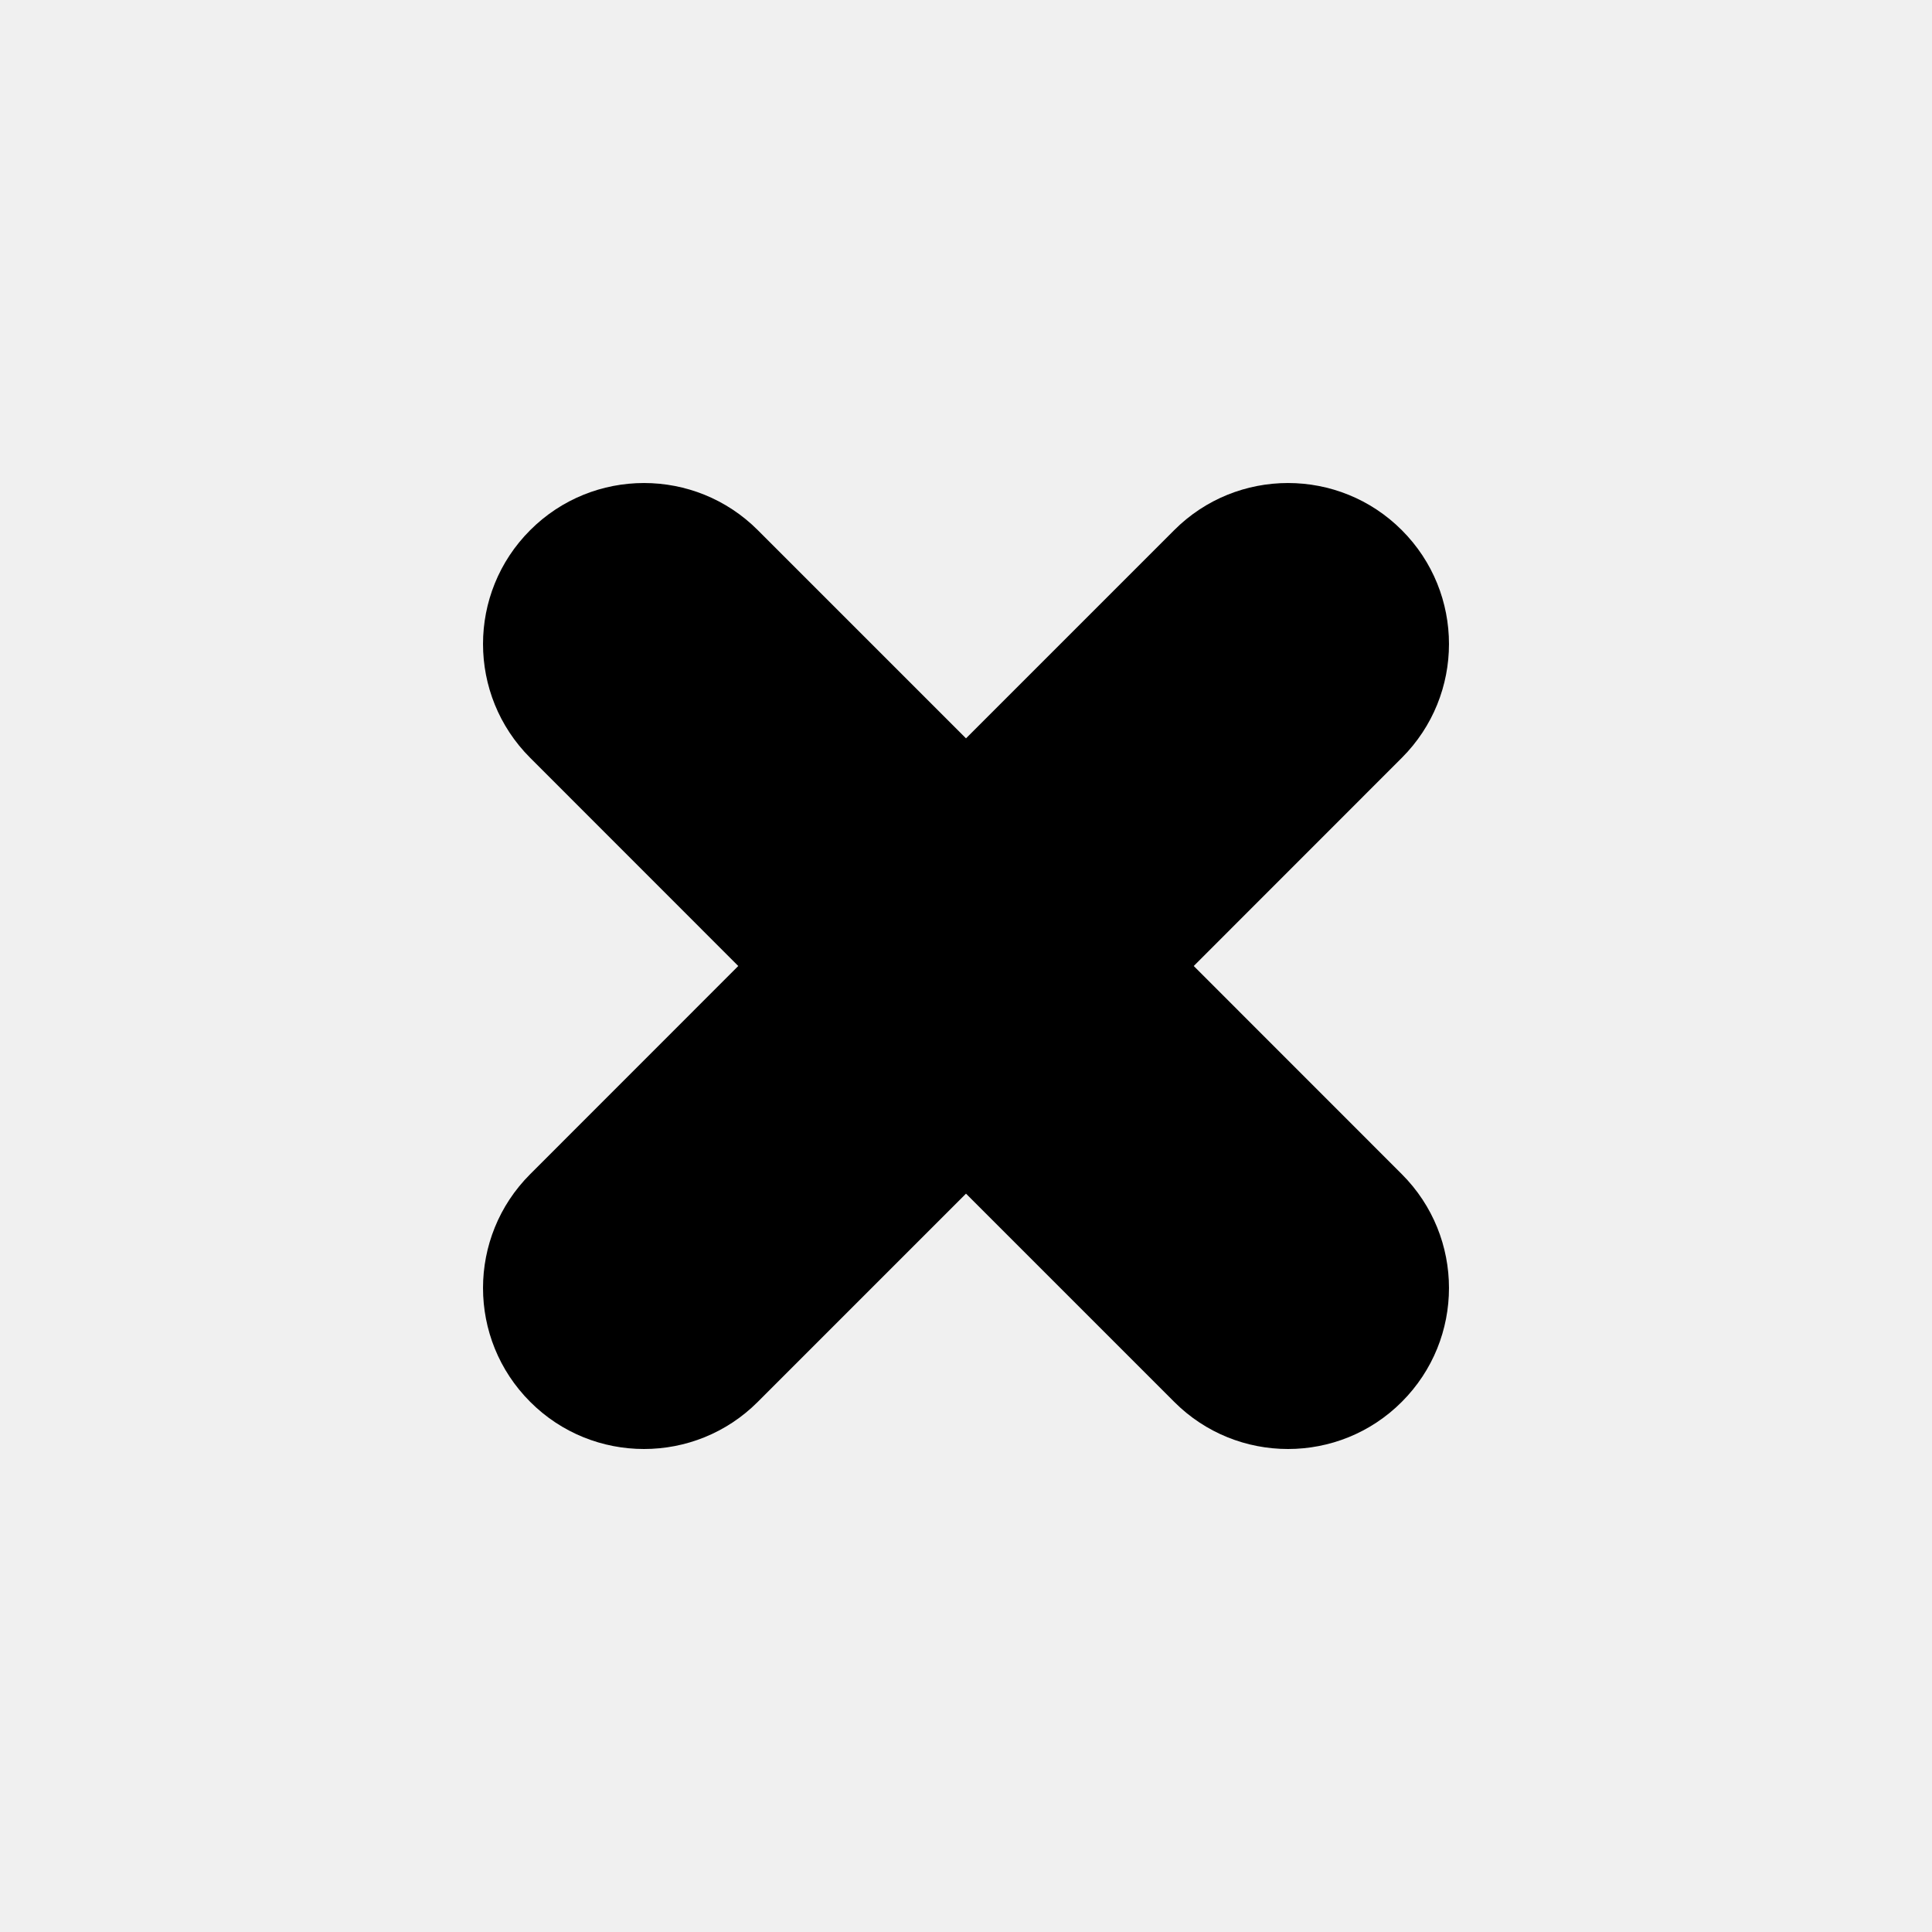
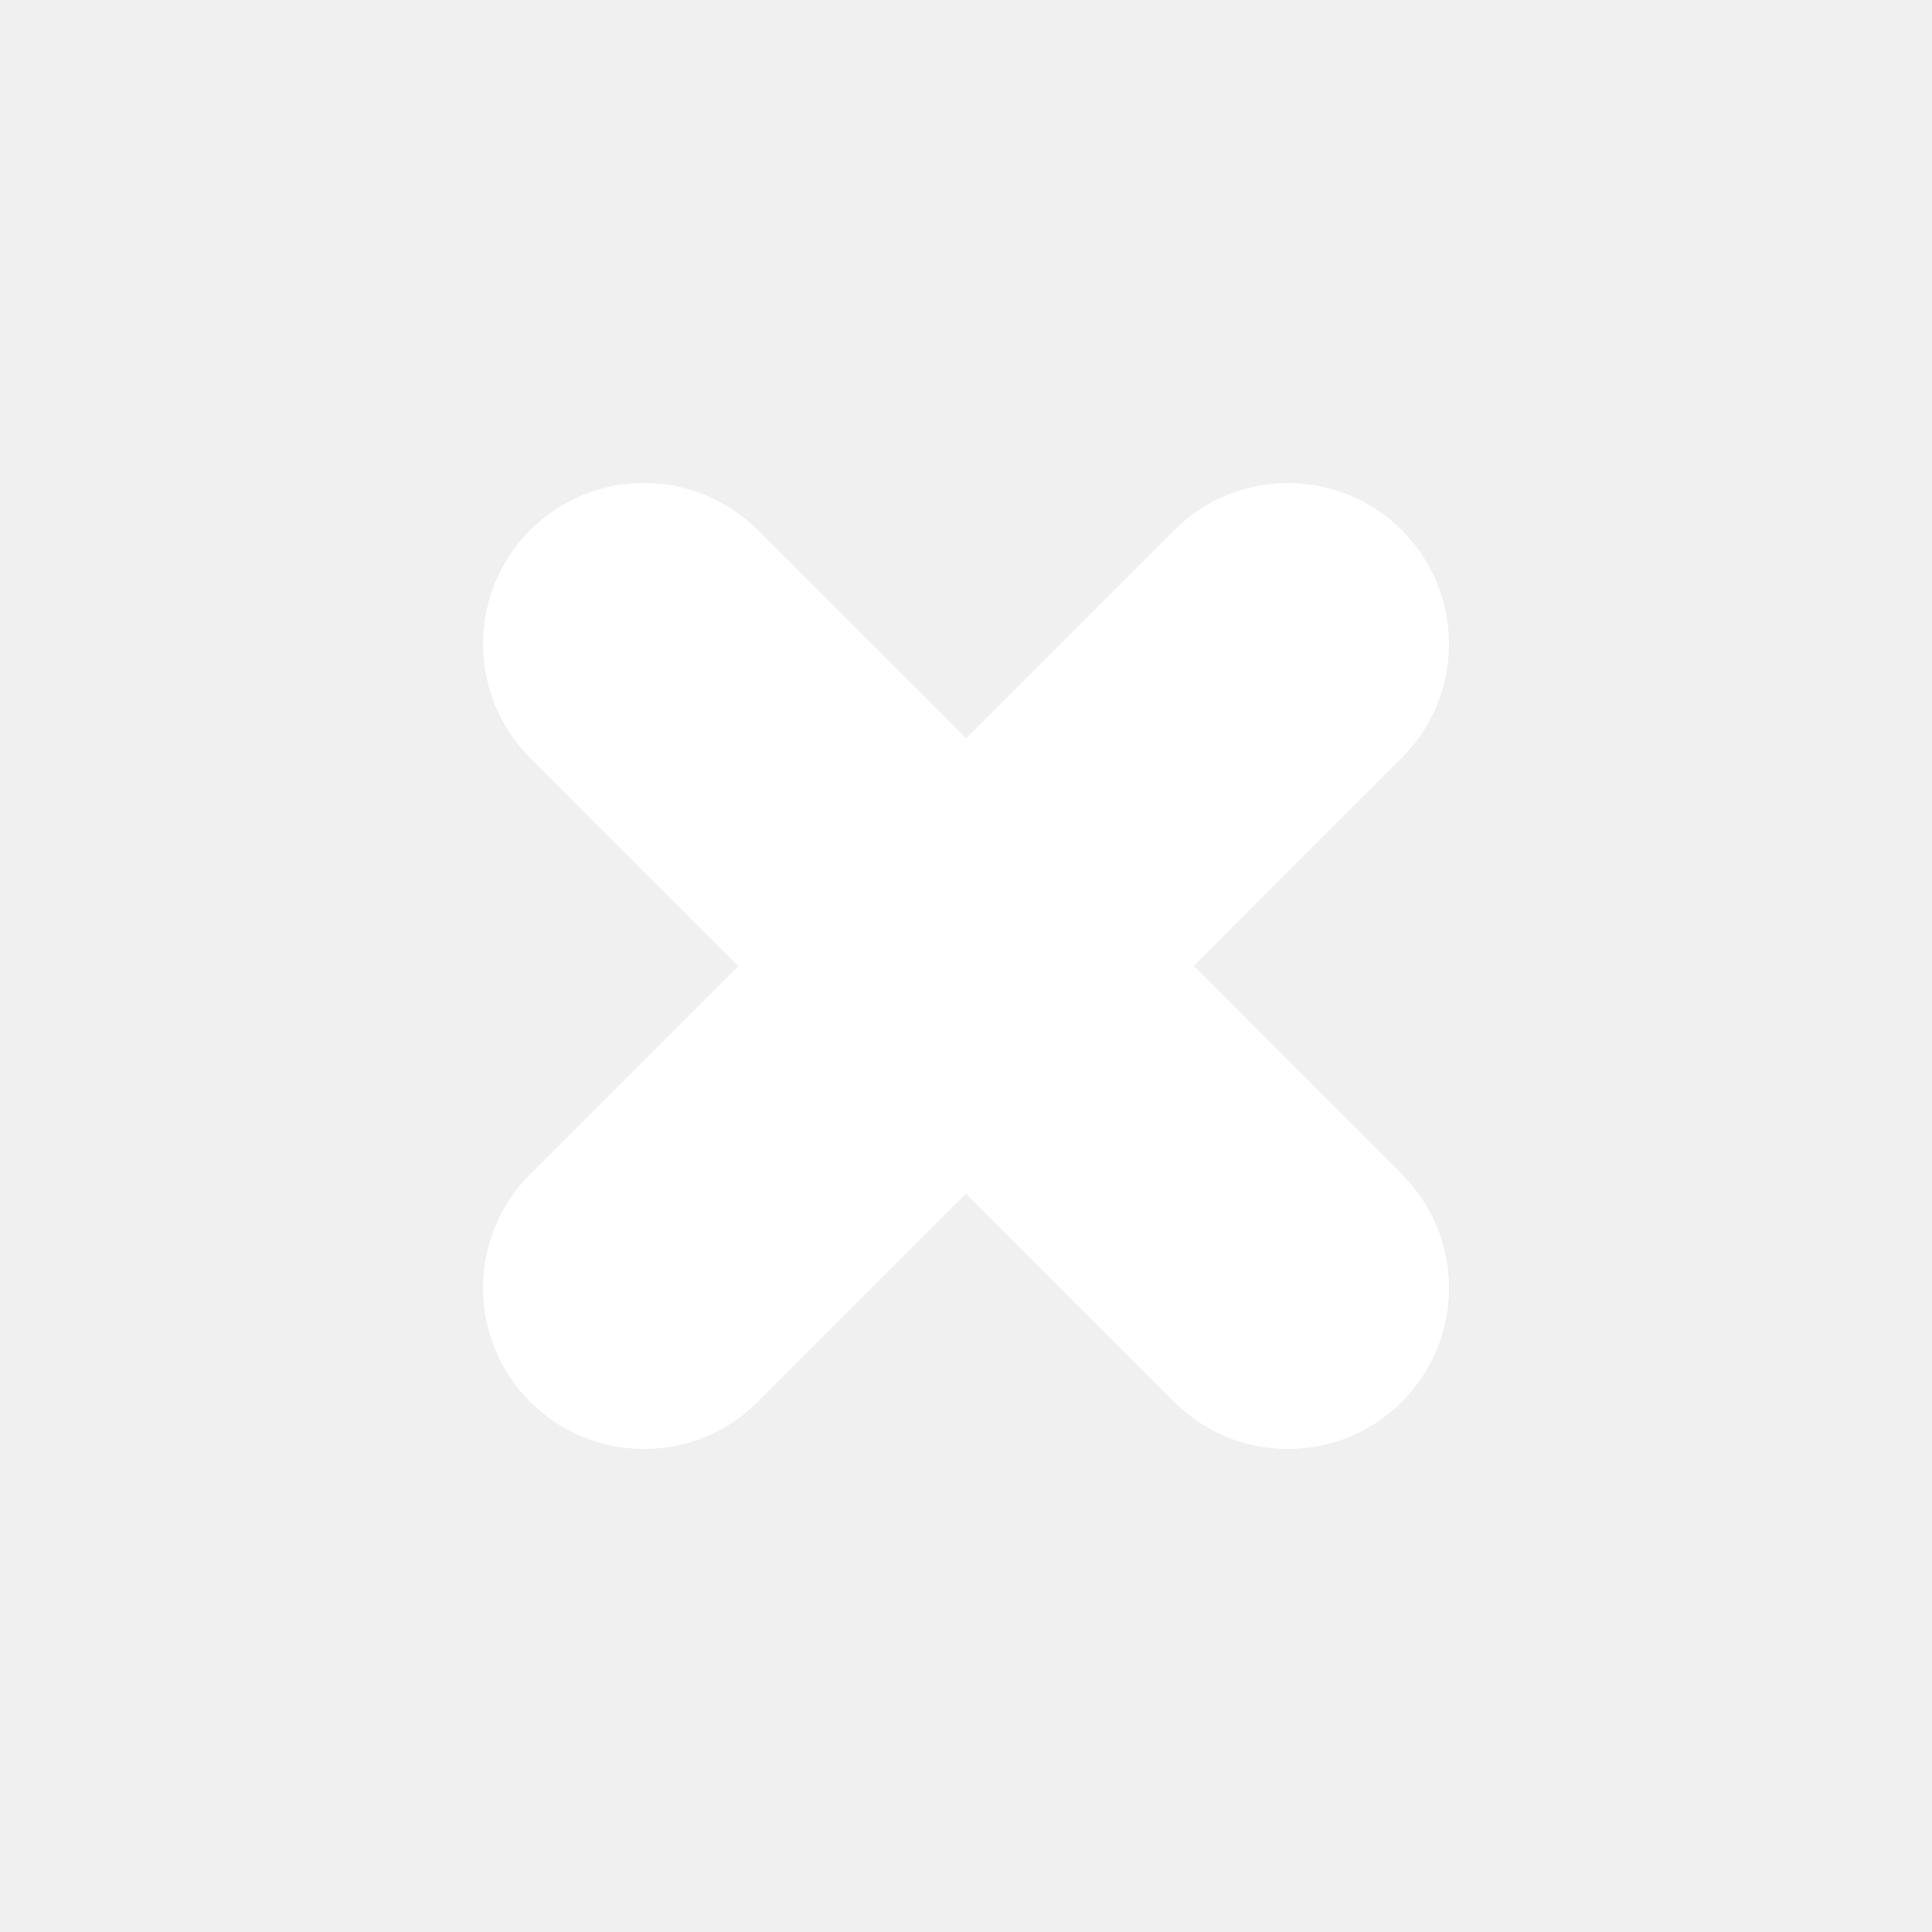
- <svg xmlns="http://www.w3.org/2000/svg" fill="#000000" width="800px" height="800px" viewBox="0 0 24 24" version="1.2" baseProfile="tiny">
+ <svg xmlns="http://www.w3.org/2000/svg" fill="#fff" width="800px" height="800px" viewBox="0 0 24 24" version="1.2" baseProfile="tiny">
  <path d="M17.414 6.586c-.78-.781-2.048-.781-2.828 0l-2.586 2.586-2.586-2.586c-.78-.781-2.048-.781-2.828 0-.781.781-.781 2.047 0 2.828l2.585 2.586-2.585 2.586c-.781.781-.781 2.047 0 2.828.39.391.902.586 1.414.586s1.024-.195 1.414-.586l2.586-2.586 2.586 2.586c.39.391.902.586 1.414.586s1.024-.195 1.414-.586c.781-.781.781-2.047 0-2.828l-2.585-2.586 2.585-2.586c.781-.781.781-2.047 0-2.828z" />
</svg>
